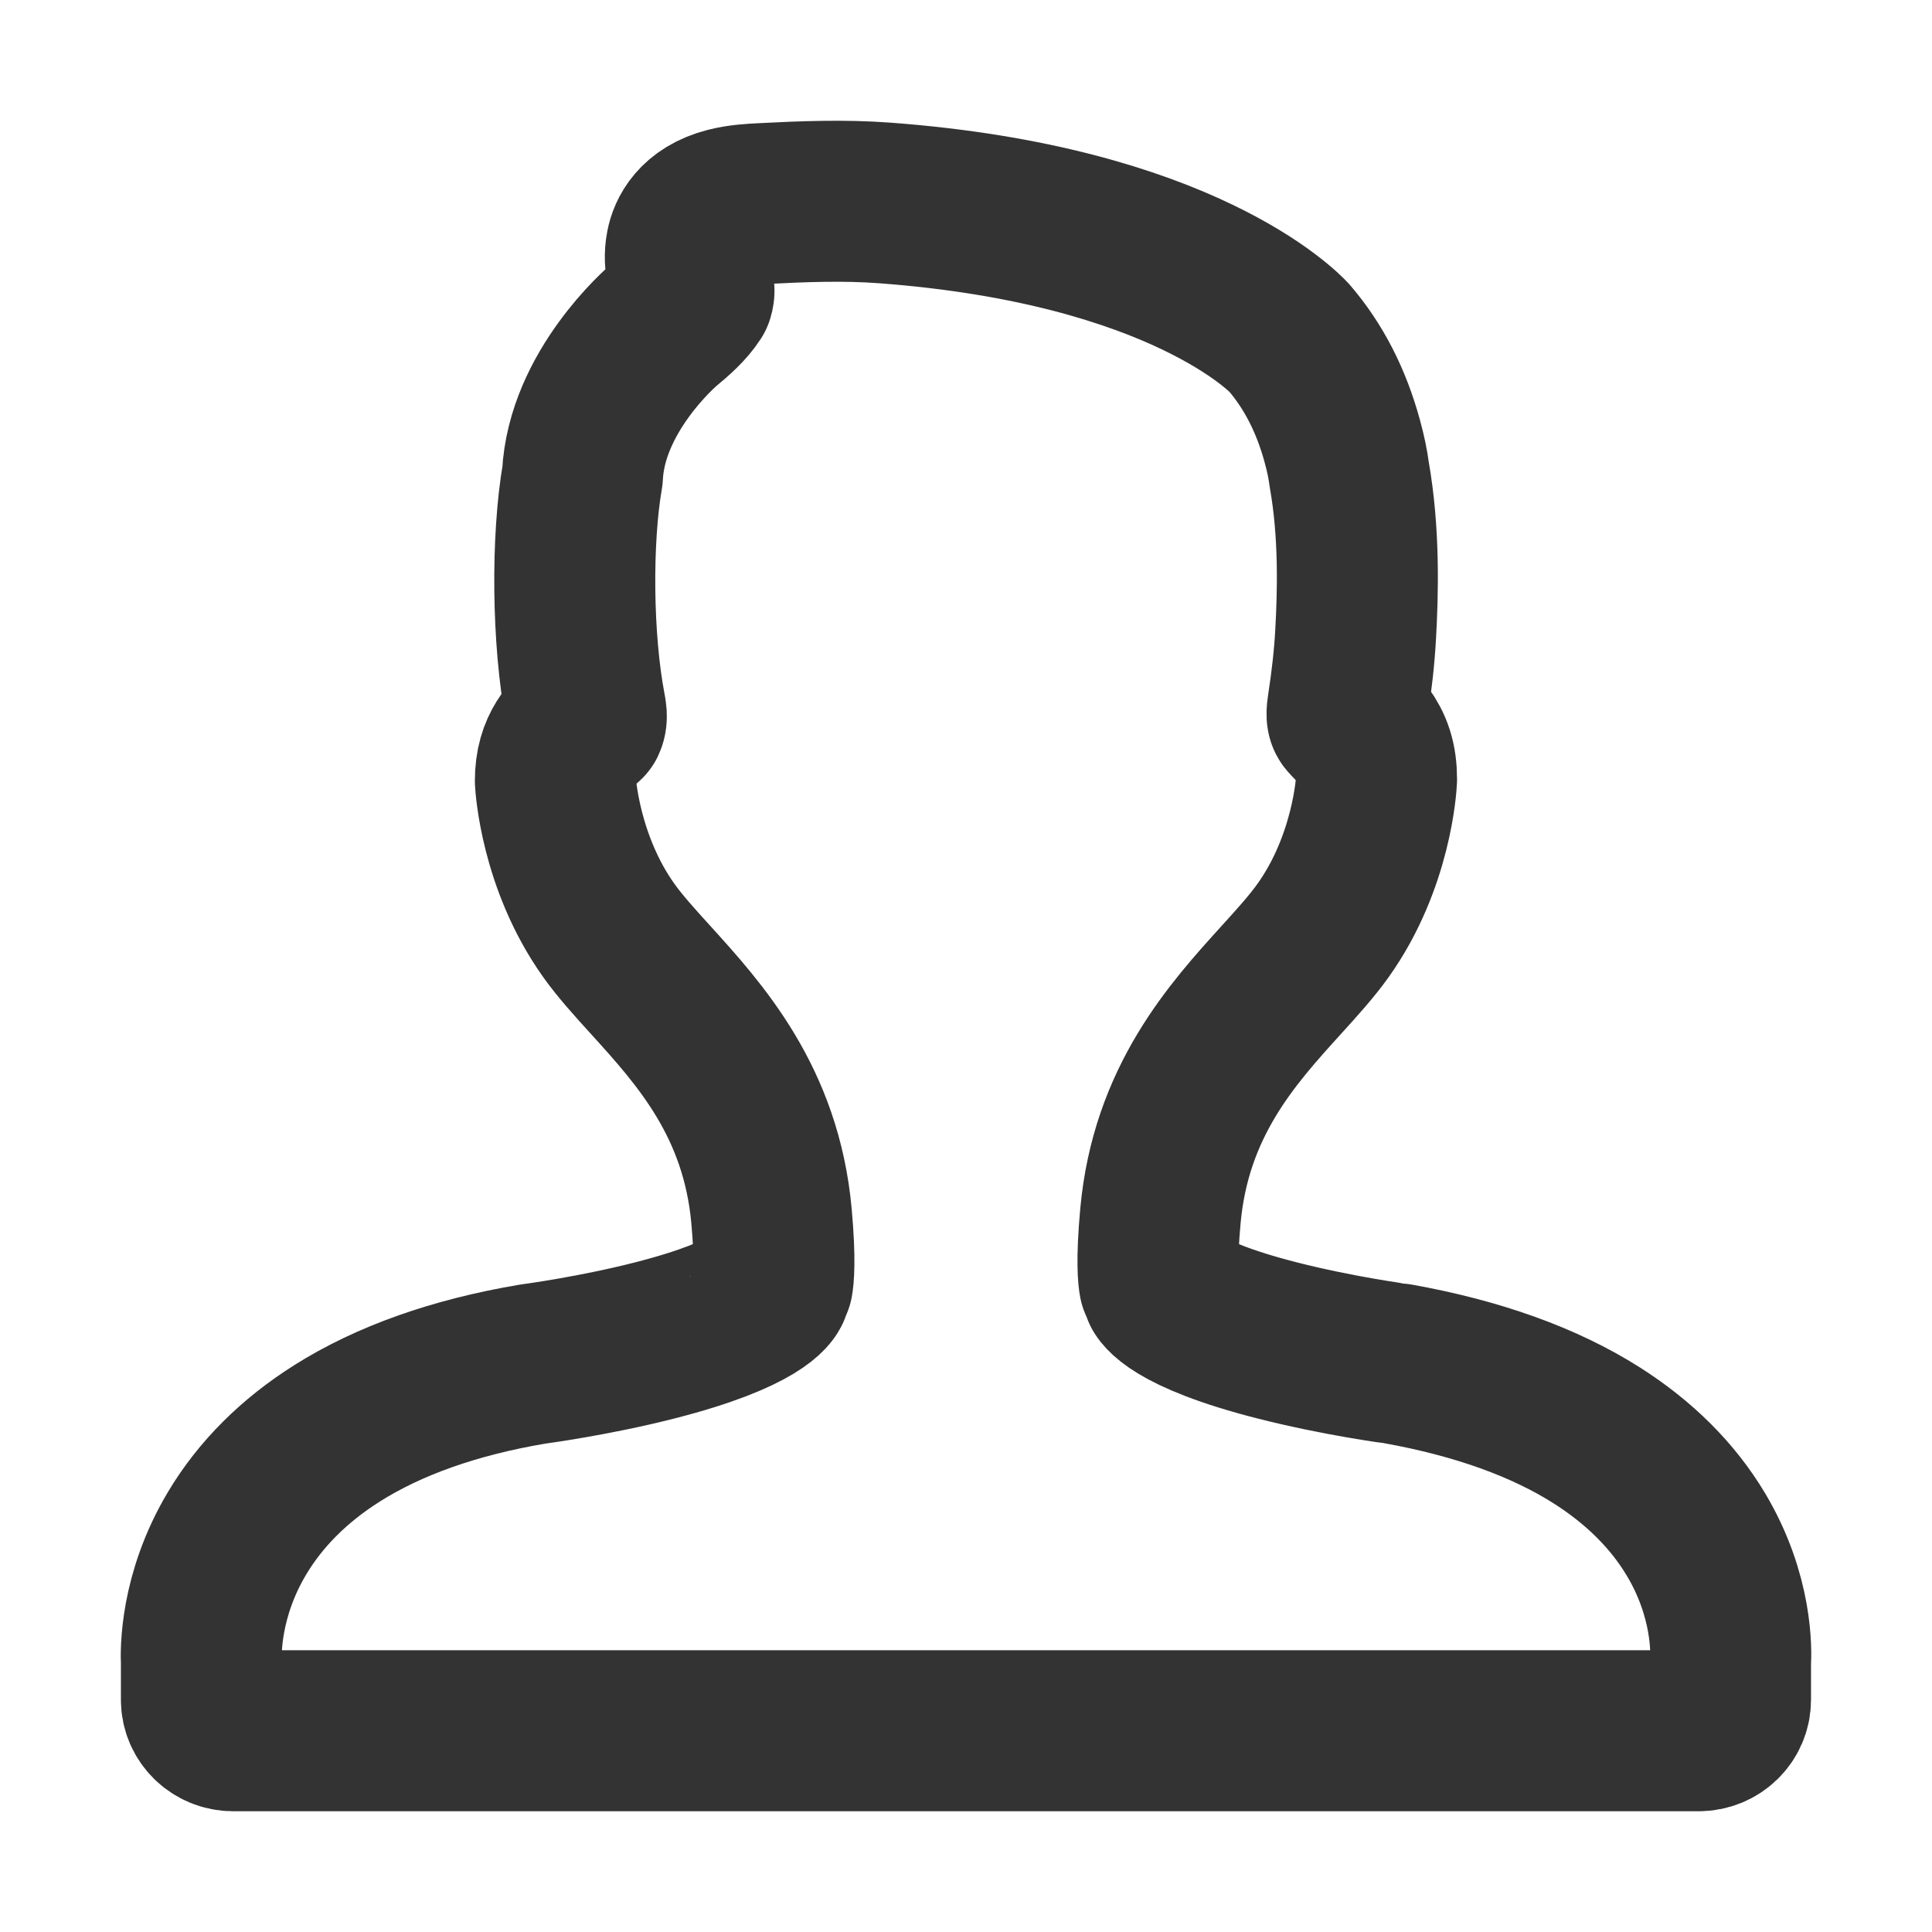
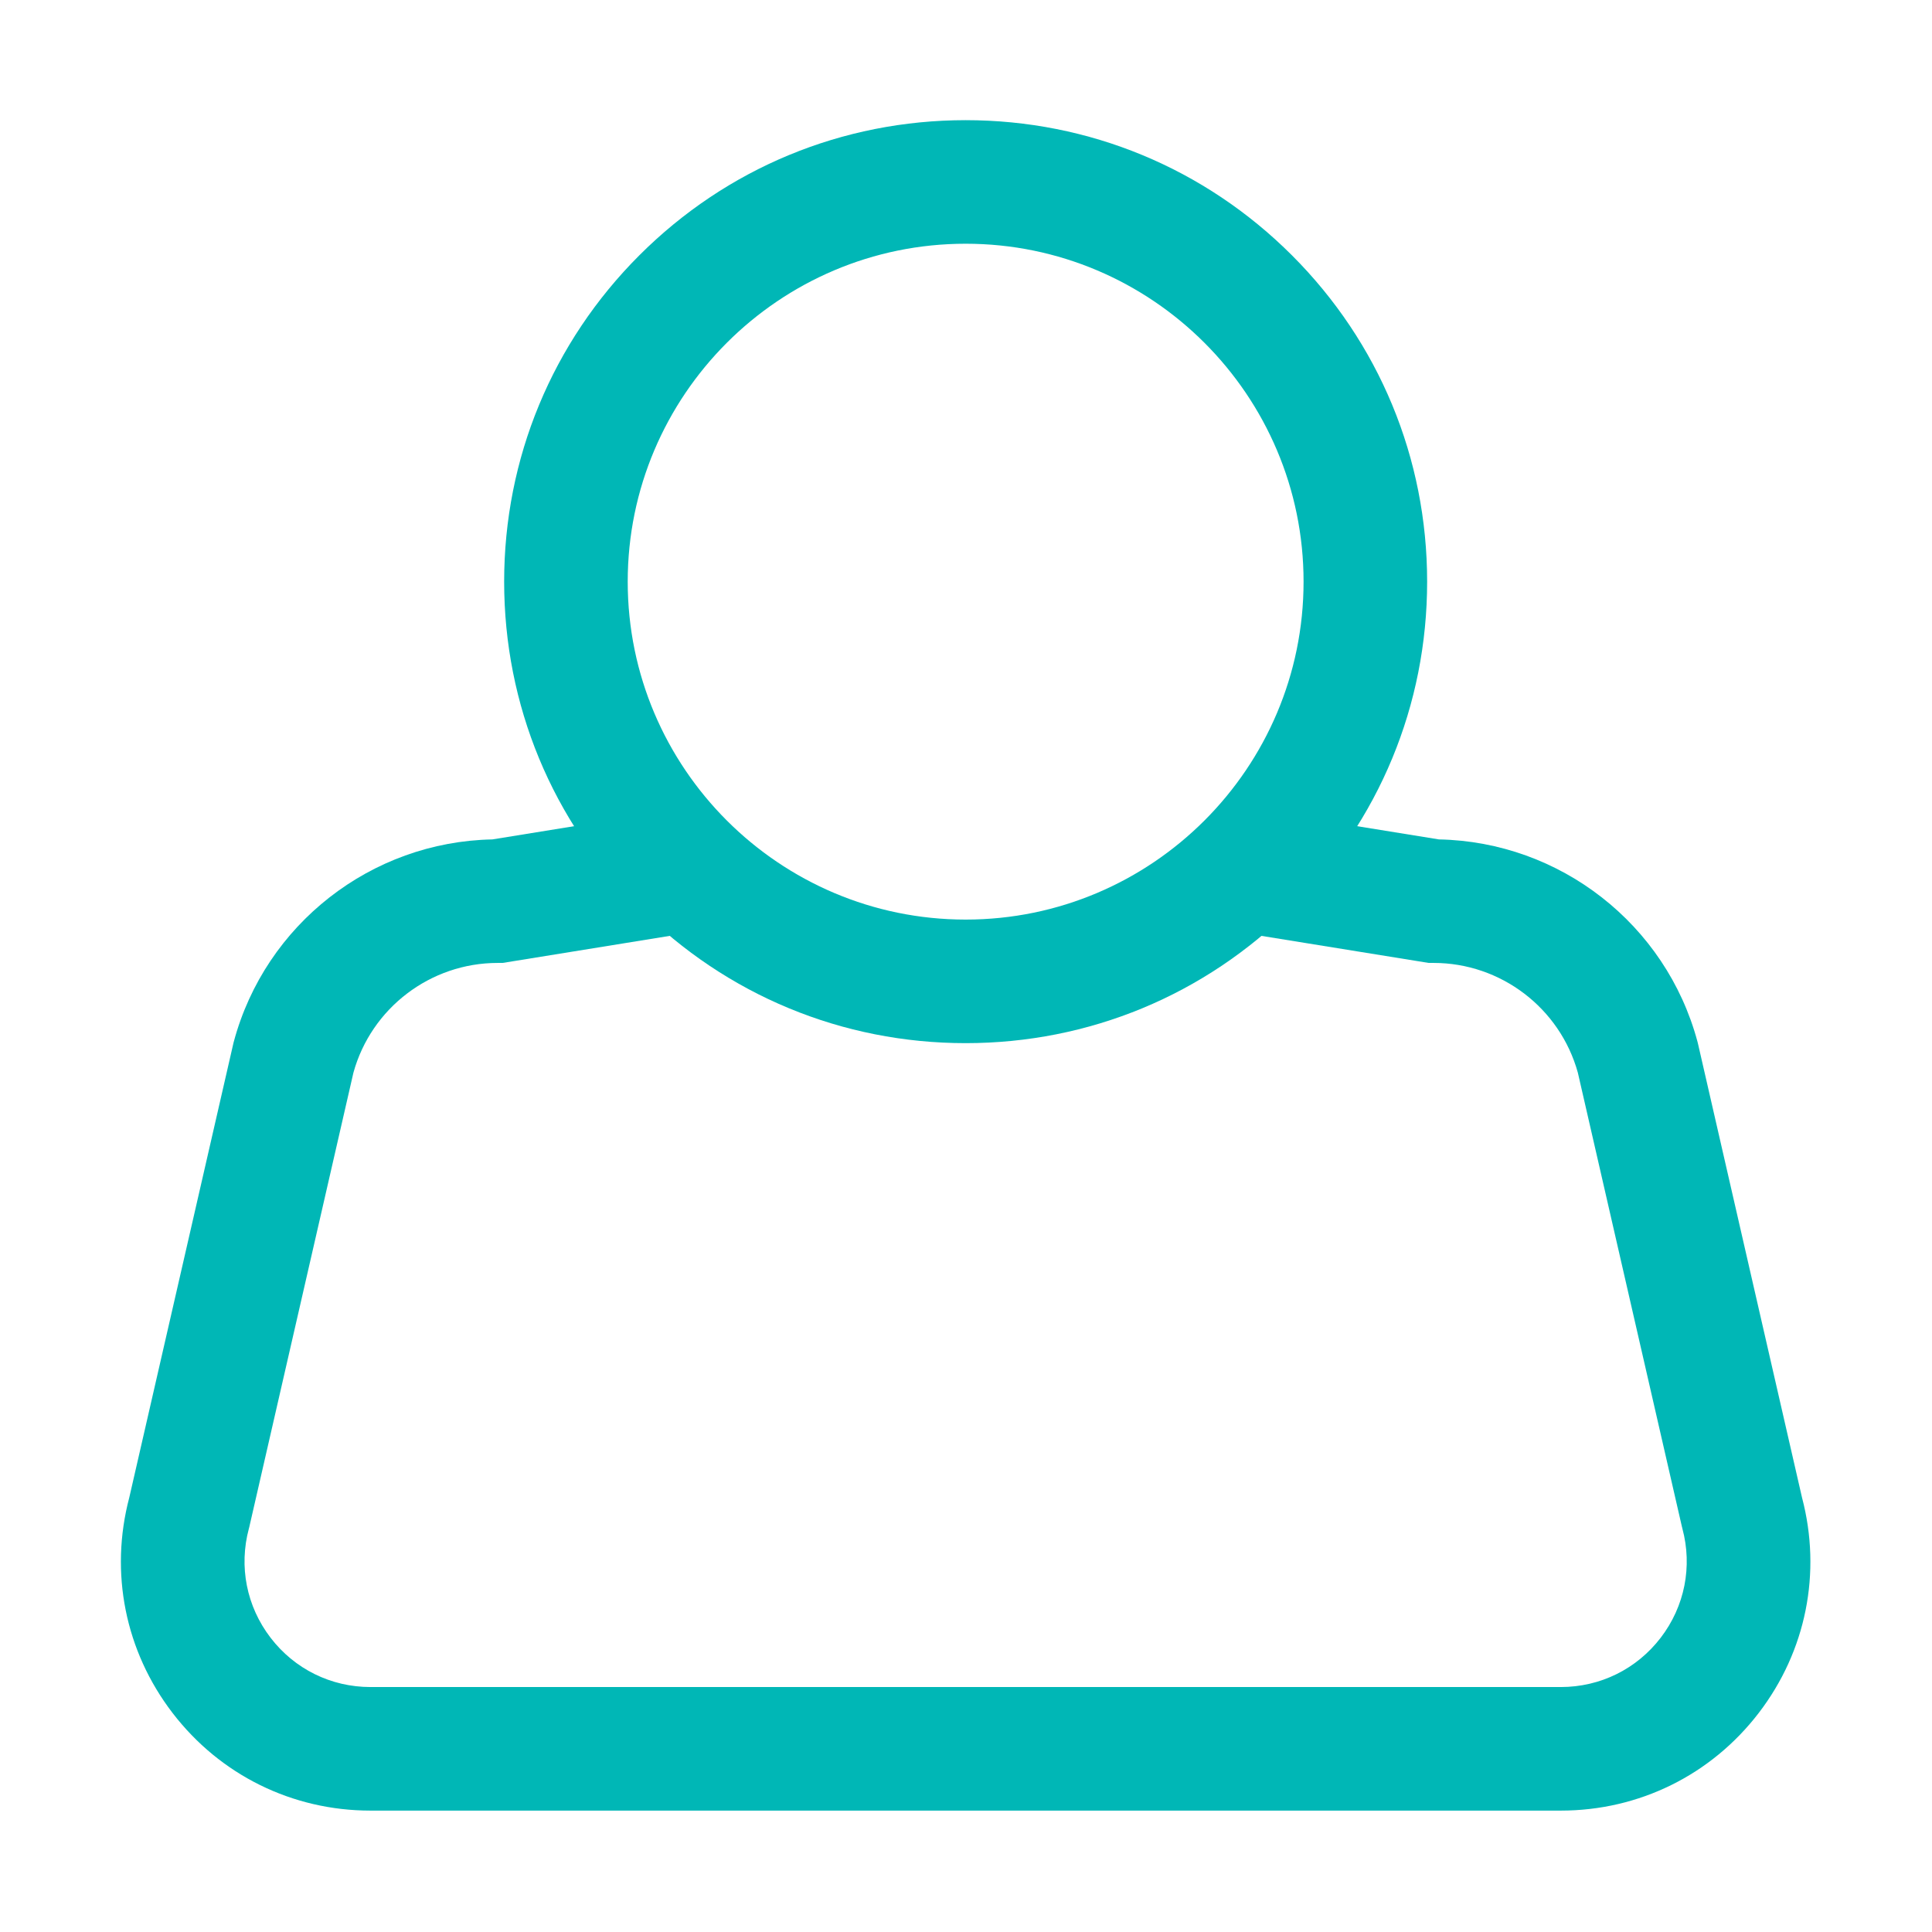
- <svg xmlns="http://www.w3.org/2000/svg" width="24" height="24" viewBox="0 0 48 48" fill="none">
-   <path d="M5.004 42.231C5.004 42.656 5.358 43 5.795 43L42.202 43C42.639 43 42.994 42.656 42.994 42.231V41.313C43.012 41.036 43.049 39.656 42.139 38.129C41.565 37.166 40.732 36.335 39.663 35.657C38.37 34.838 36.724 34.244 34.735 33.886C34.72 33.885 33.245 33.689 31.733 33.303C29.101 32.631 28.871 32.036 28.869 32.03C28.854 31.971 28.831 31.915 28.803 31.861C28.781 31.75 28.728 31.333 28.83 30.214C29.088 27.371 30.613 25.691 31.838 24.341C32.224 23.916 32.589 23.513 32.87 23.119C34.083 21.418 34.195 19.484 34.2 19.364C34.2 19.121 34.172 18.921 34.113 18.736C33.994 18.366 33.77 18.135 33.606 17.967L33.605 17.965C33.564 17.923 33.525 17.883 33.493 17.846C33.481 17.832 33.449 17.794 33.478 17.603C33.586 16.898 33.651 16.308 33.681 15.746C33.737 14.744 33.78 13.246 33.521 11.787C33.489 11.539 33.435 11.275 33.349 10.962C33.076 9.958 32.638 9.1 32.028 8.391C31.924 8.277 29.376 5.593 21.979 5.042C20.956 4.966 19.945 5.007 18.95 5.058C18.71 5.07 18.381 5.086 18.074 5.166C17.31 5.363 17.106 5.847 17.053 6.118C16.964 6.567 17.12 6.916 17.223 7.147L17.223 7.147L17.223 7.147C17.238 7.181 17.257 7.222 17.224 7.33C17.053 7.596 16.782 7.836 16.507 8.063C16.427 8.13 14.573 9.73 14.471 11.819C14.196 13.408 14.216 15.883 14.542 17.594C14.561 17.689 14.588 17.829 14.543 17.923L14.543 17.923C14.194 18.237 13.797 18.592 13.798 19.402C13.802 19.484 13.915 21.418 15.127 23.119C15.408 23.513 15.773 23.915 16.159 24.34L16.16 24.341L16.16 24.341C17.385 25.691 18.91 27.371 19.168 30.213C19.269 31.333 19.216 31.75 19.195 31.861C19.166 31.915 19.144 31.971 19.128 32.03C19.127 32.036 18.897 32.629 16.277 33.3C14.766 33.687 13.277 33.885 13.233 33.891C11.299 34.217 9.664 34.796 8.374 35.611C7.308 36.284 6.474 37.117 5.893 38.088C4.965 39.638 4.99 41.05 5.004 41.307V42.231Z" fill="none" stroke="#333" stroke-width="4" stroke-linejoin="round" />
+ <svg xmlns="http://www.w3.org/2000/svg" t="1662707024504" class="icon" viewBox="0 0 1024 1024" version="1.1" p-id="2389" width="200" height="200">
+   <path d="M511.81 552.891c-65.335 0-126.76-25.442-172.958-71.641-46.199-46.199-71.642-107.623-71.642-172.958s25.442-126.76 71.642-172.959c46.198-46.198 107.623-71.642 172.958-71.642 65.335 0 126.759 25.442 172.959 71.642 46.198 46.199 71.642 107.623 71.642 172.959s-25.442 126.759-71.642 172.958C638.569 527.449 577.145 552.891 511.81 552.891zM511.81 129.183c-98.76 0-179.108 80.348-179.108 179.108s80.348 179.108 179.108 179.108c98.761 0 179.108-80.348 179.108-179.108S610.571 129.183 511.81 129.183z" p-id="2390" fill="#00B7B6" />
+   <path d="M827.249 959.659 196.371 959.659c-41.468 0-79.72-18.877-104.946-51.792-25.091-32.739-33.421-74.316-22.9-114.164l55.25-241.061 0.161-0.596c16.743-62.197 72.847-105.903 137.029-107.138l99.056-16.034 10.465 64.65-104.088 16.849-2.633 0c-35.603 0-66.954 23.882-76.441 58.151l-55.23 240.972-0.161 0.596c-5.44 20.209-1.259 41.327 11.471 57.938 12.73 16.61 32.036 26.138 52.964 26.138l630.877 0c20.929 0 40.233-9.528 52.964-26.138 12.731-16.61 16.912-37.728 11.471-57.938l-0.298-1.196-55.094-240.37c-9.487-34.271-40.838-58.154-76.441-58.154l-2.631 0L653.061 493.523l10.457-64.651 99.132 16.034c64.184 1.236 120.289 44.942 137.032 107.138l0.298 1.196 55.114 240.462c10.522 39.85 2.192 81.424-22.9 114.163C906.969 940.782 868.718 959.659 827.249 959.659z" p-id="2391" fill="#00B7B6" />
</svg>
